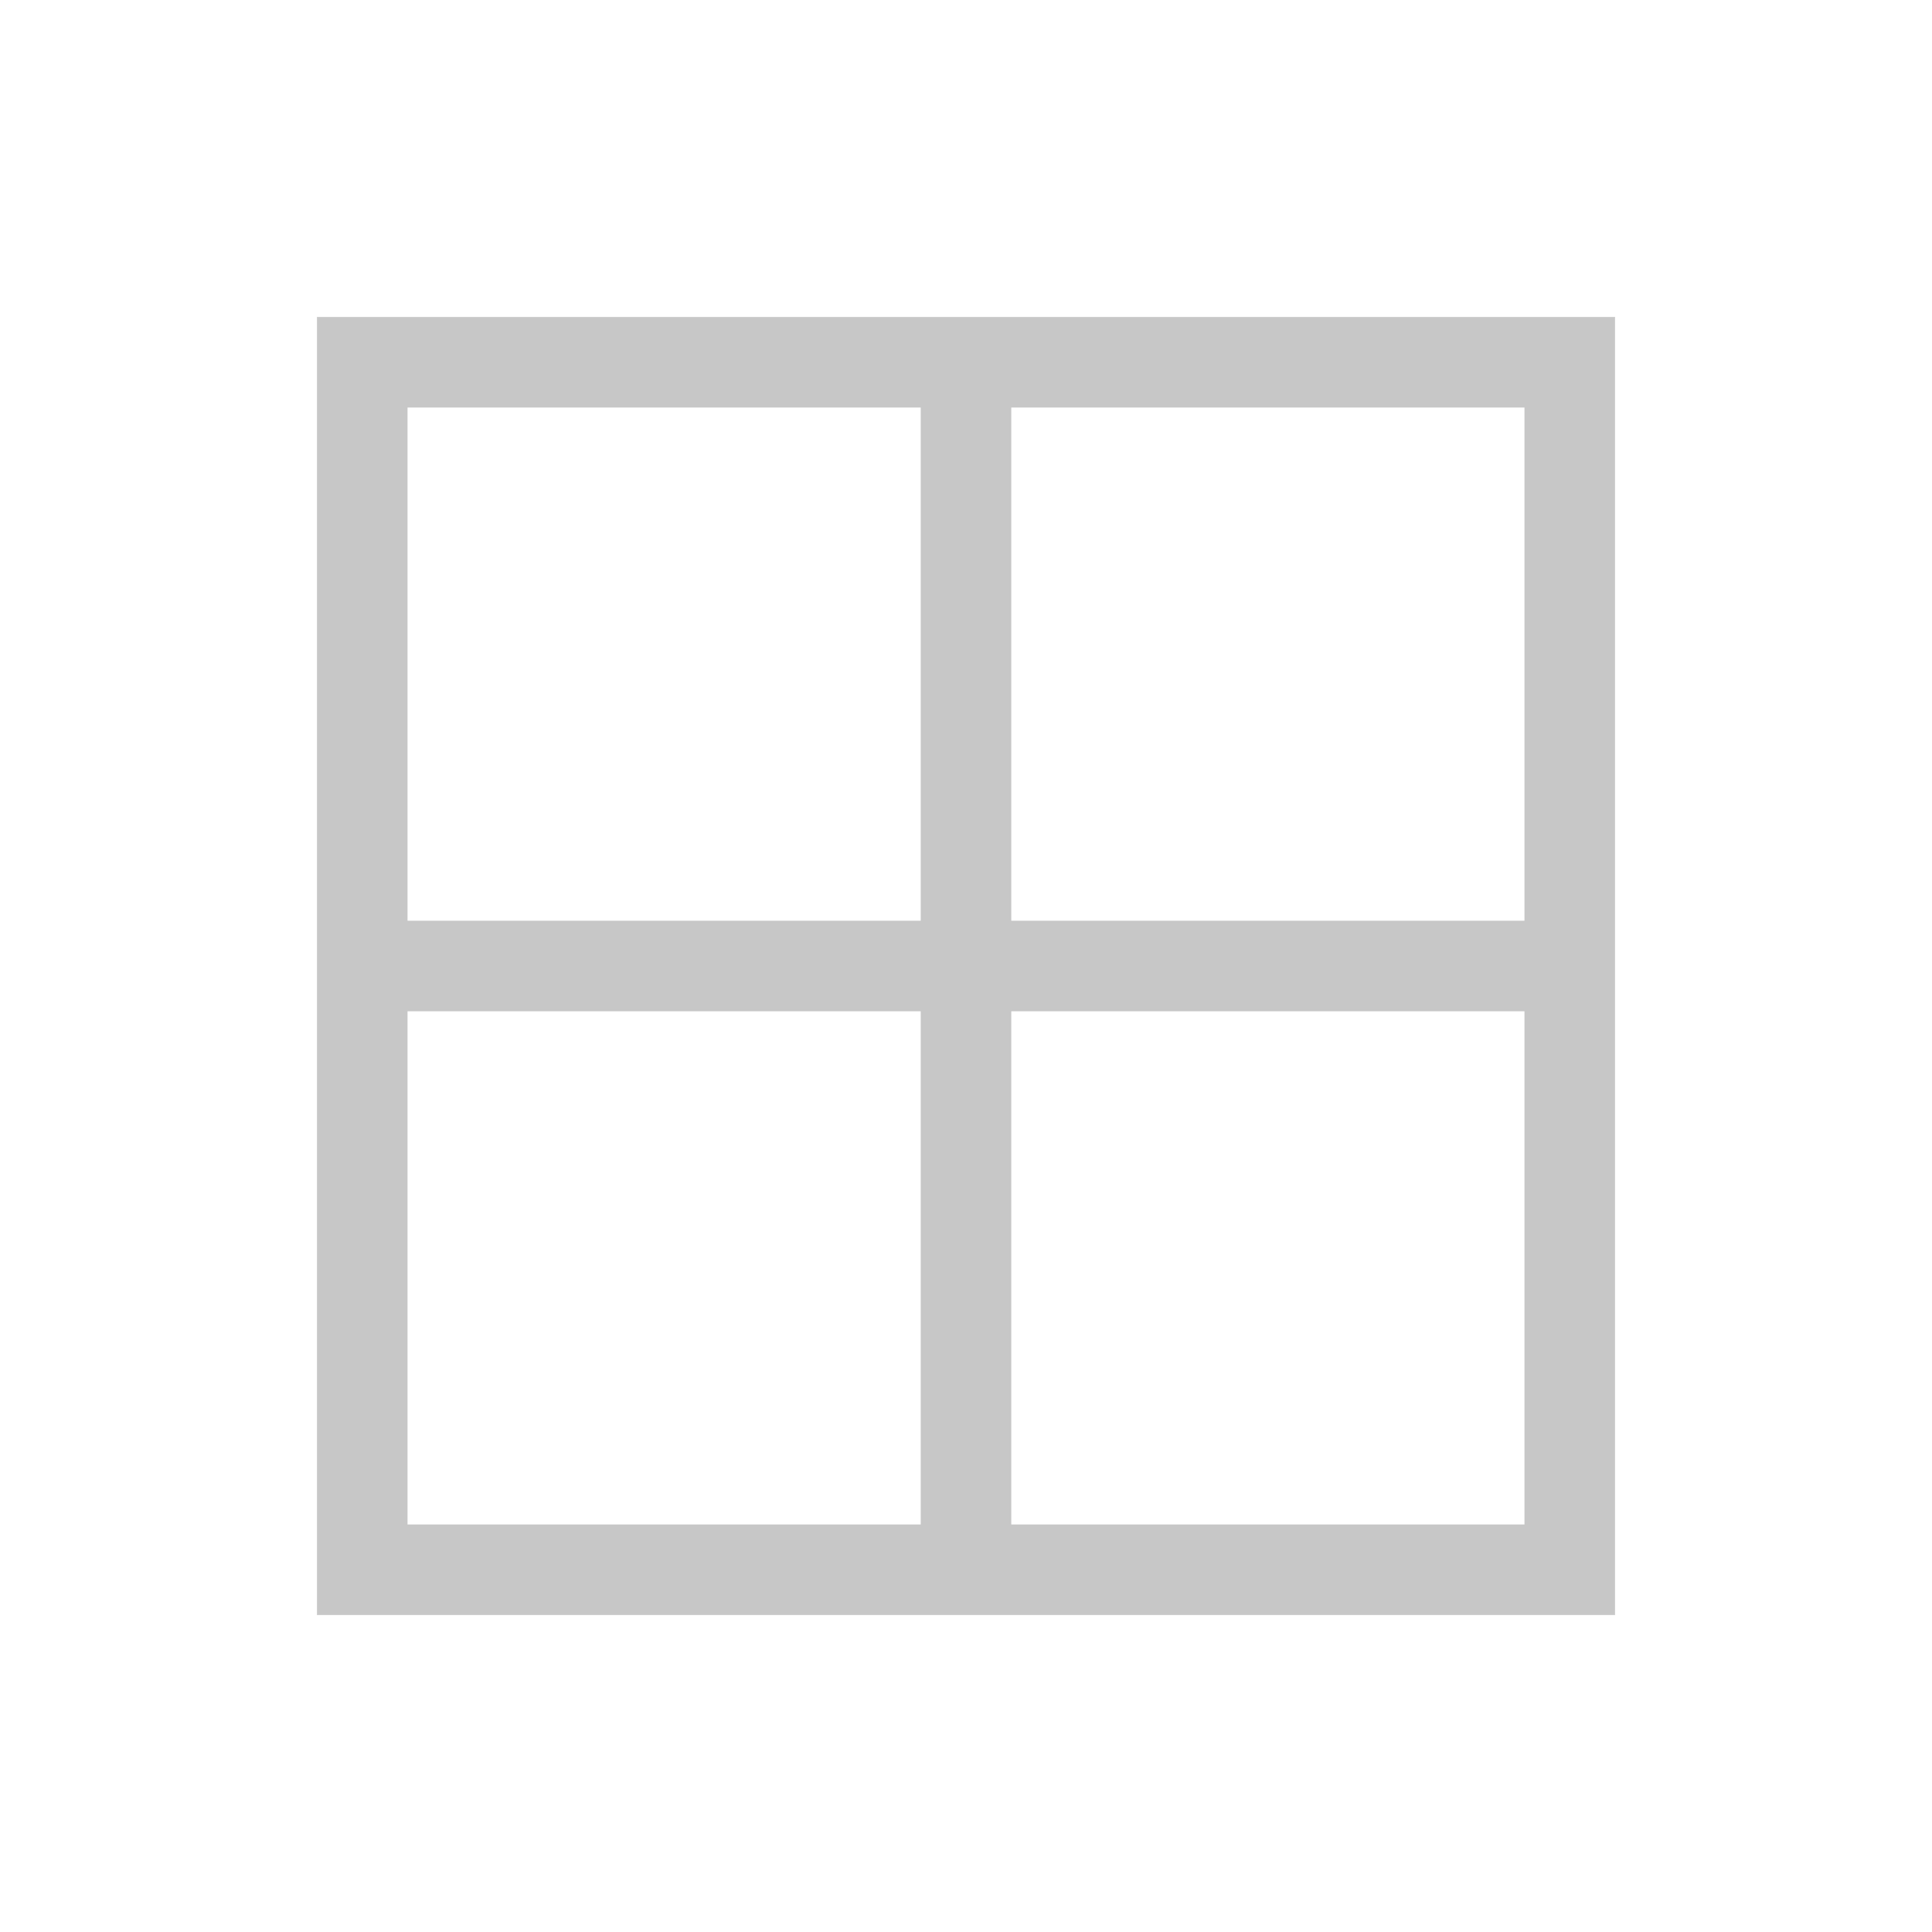
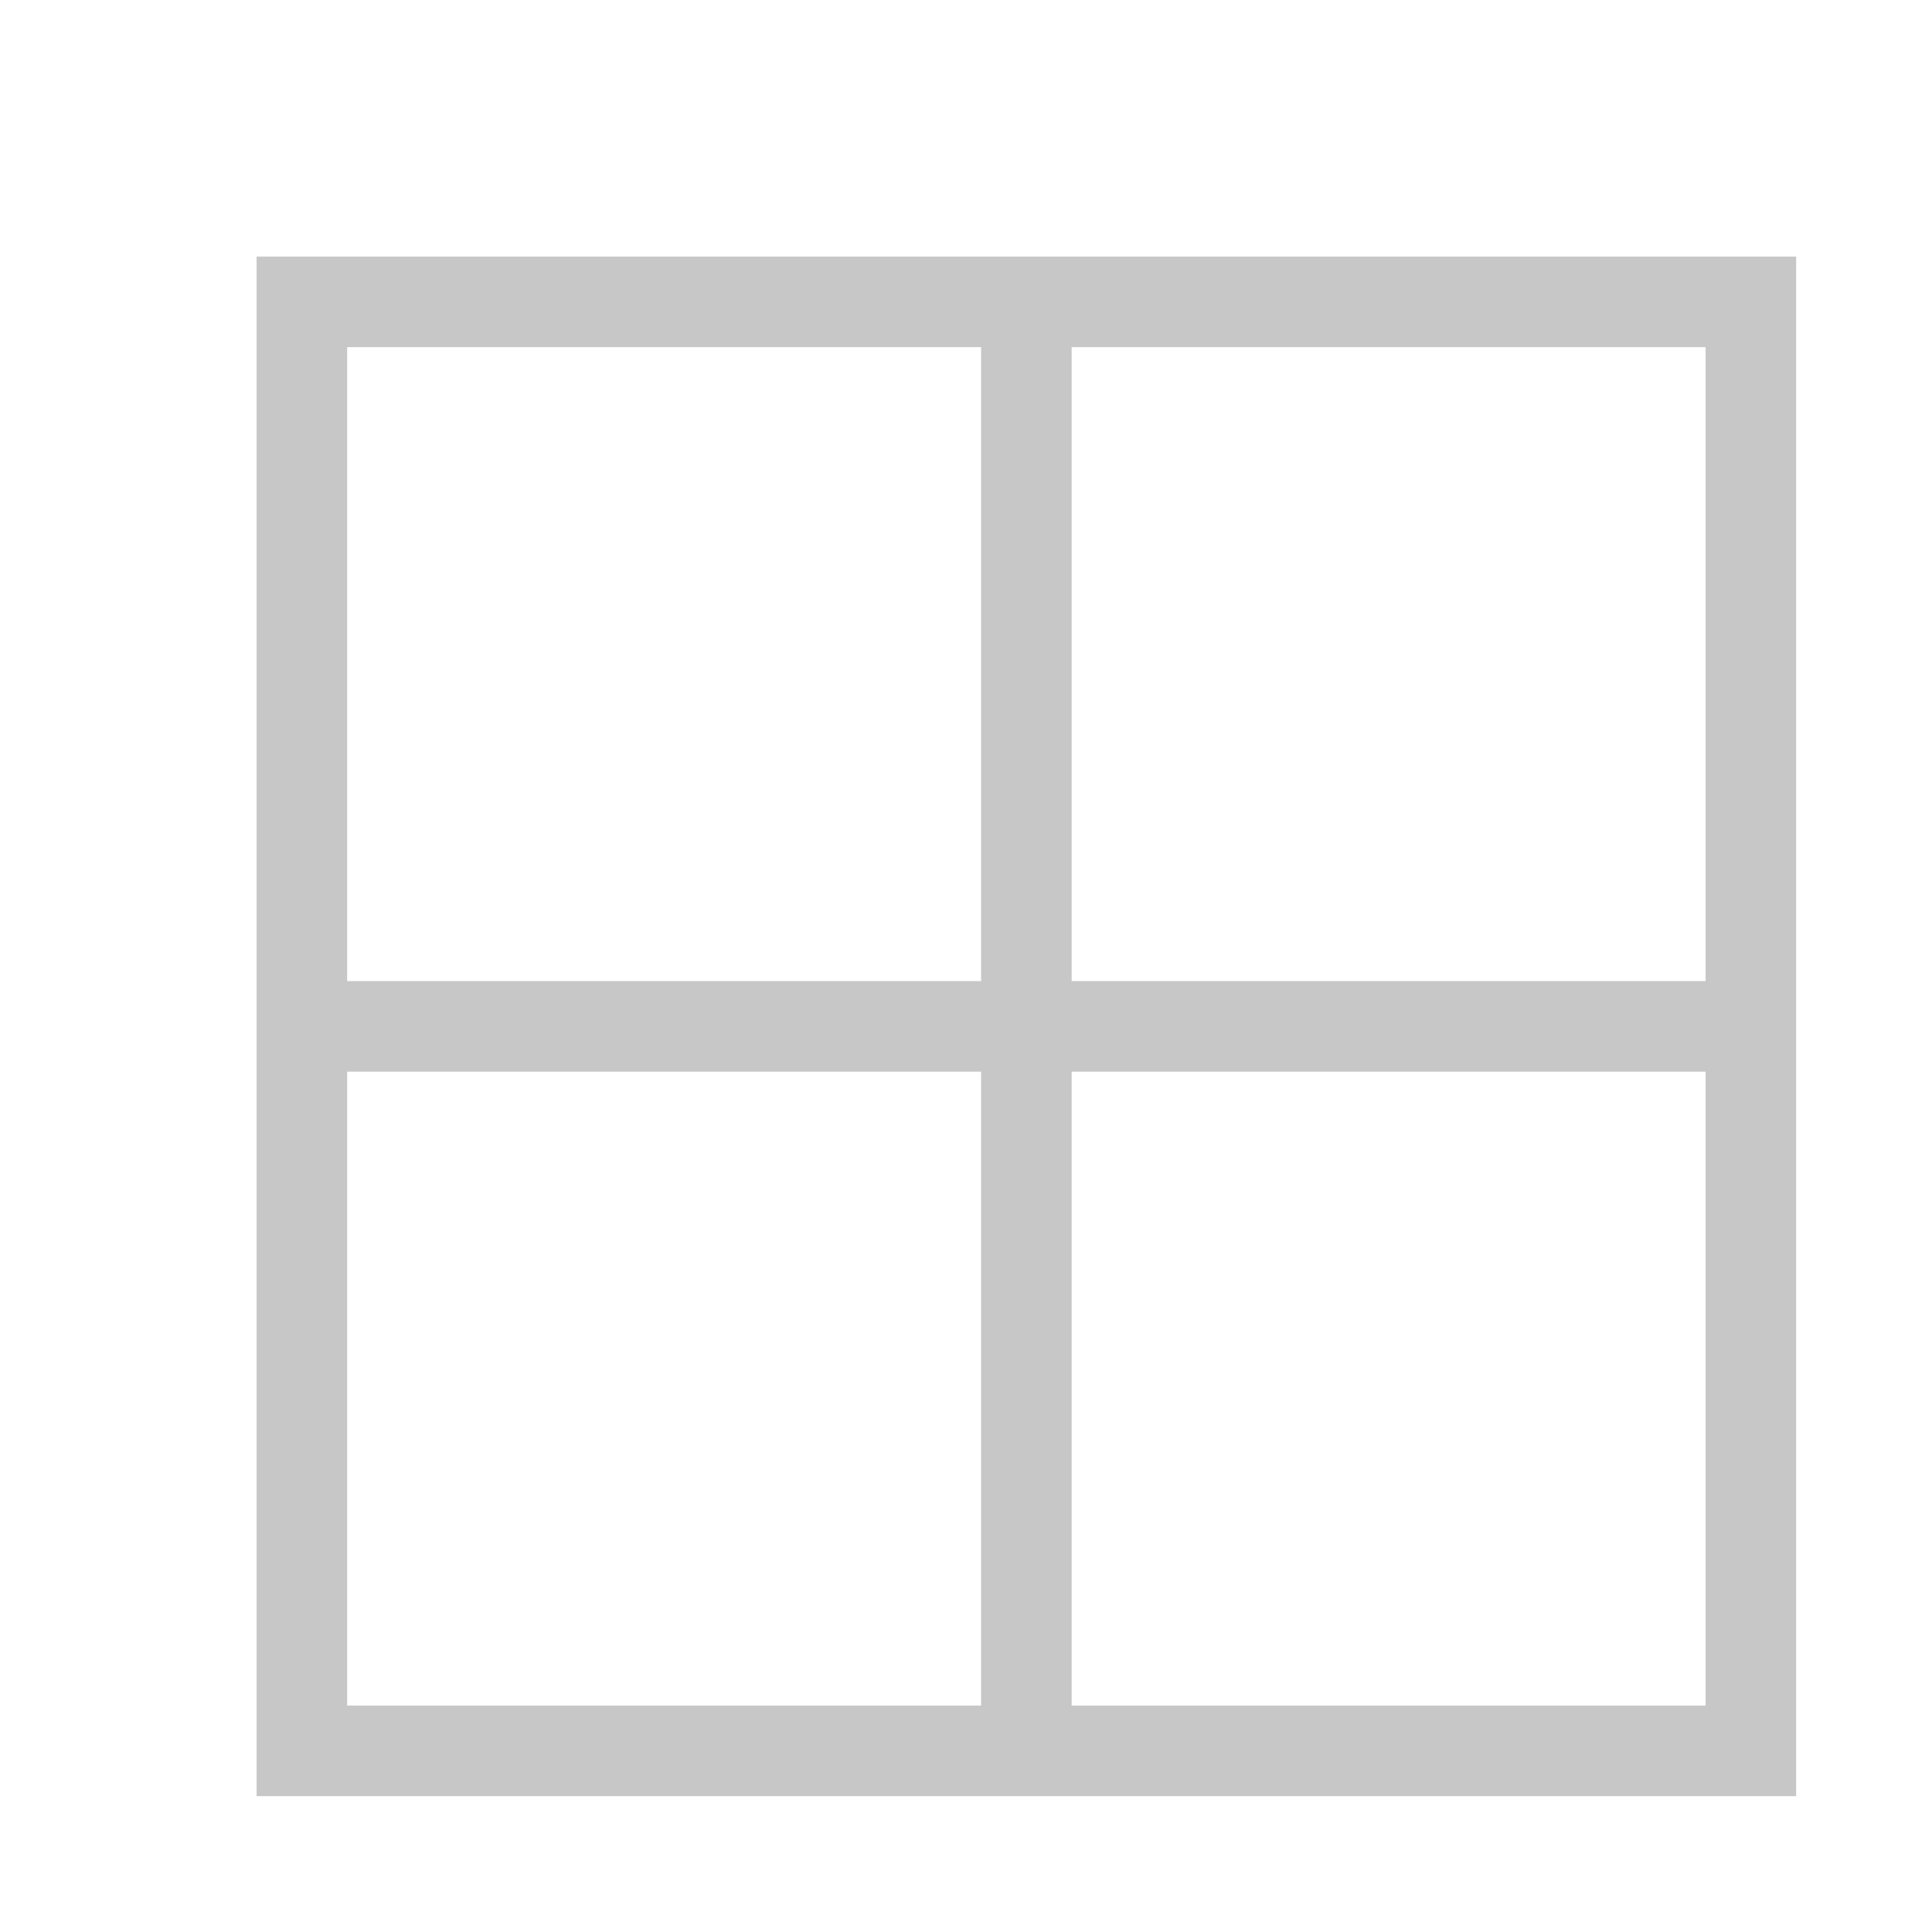
<svg xmlns="http://www.w3.org/2000/svg" version="1.1" id="svg2" viewBox="0 0 32 32" height="16" width="16">
  <defs id="defs4" />
  <g id="Dark" style="display:inline;opacity:1">
-     <rect style="display:inline;fill:none;fill-opacity:1;stroke:#c7c7c7;stroke-width:1.5;stroke-linejoin:miter;stroke-miterlimit:4;stroke-dasharray:none;stroke-opacity:1" id="rect8398" width="20" height="20" x="6" y="6" />
-     <path style="display:inline;fill:none;fill-rule:evenodd;stroke:#c7c7c7;stroke-width:1.5;stroke-linecap:butt;stroke-linejoin:miter;stroke-miterlimit:4;stroke-dasharray:none;stroke-opacity:1" d="M 6,16 H 26.25" id="path8400" />
-     <path style="display:inline;fill:none;fill-rule:evenodd;stroke:#c7c7c7;stroke-width:1.5;stroke-linecap:butt;stroke-linejoin:miter;stroke-miterlimit:4;stroke-dasharray:none;stroke-opacity:1" d="m 16,6 v 19.938" id="path8402" />
+     <rect style="display:inline;fill:none;fill-opacity:1;stroke:#c7c7c7;stroke-width:1.5;stroke-linejoin:miter;stroke-miterlimit:4;stroke-dasharray:none;stroke-opacity:1" id="rect8398" width="24" height="24" x="5" y="5" />
+     <path style="display:inline;fill:none;fill-rule:evenodd;stroke:#c7c7c7;stroke-width:1.5;stroke-linecap:butt;stroke-linejoin:miter;stroke-miterlimit:4;stroke-dasharray:none;stroke-opacity:1" d="M 5,17 H 29" id="path8400" />
+     <path style="display:inline;fill:none;fill-rule:evenodd;stroke:#c7c7c7;stroke-width:1.5;stroke-linecap:butt;stroke-linejoin:miter;stroke-miterlimit:4;stroke-dasharray:none;stroke-opacity:1" d="M 17,5 V 29" id="path8402" />
  </g>
</svg>
